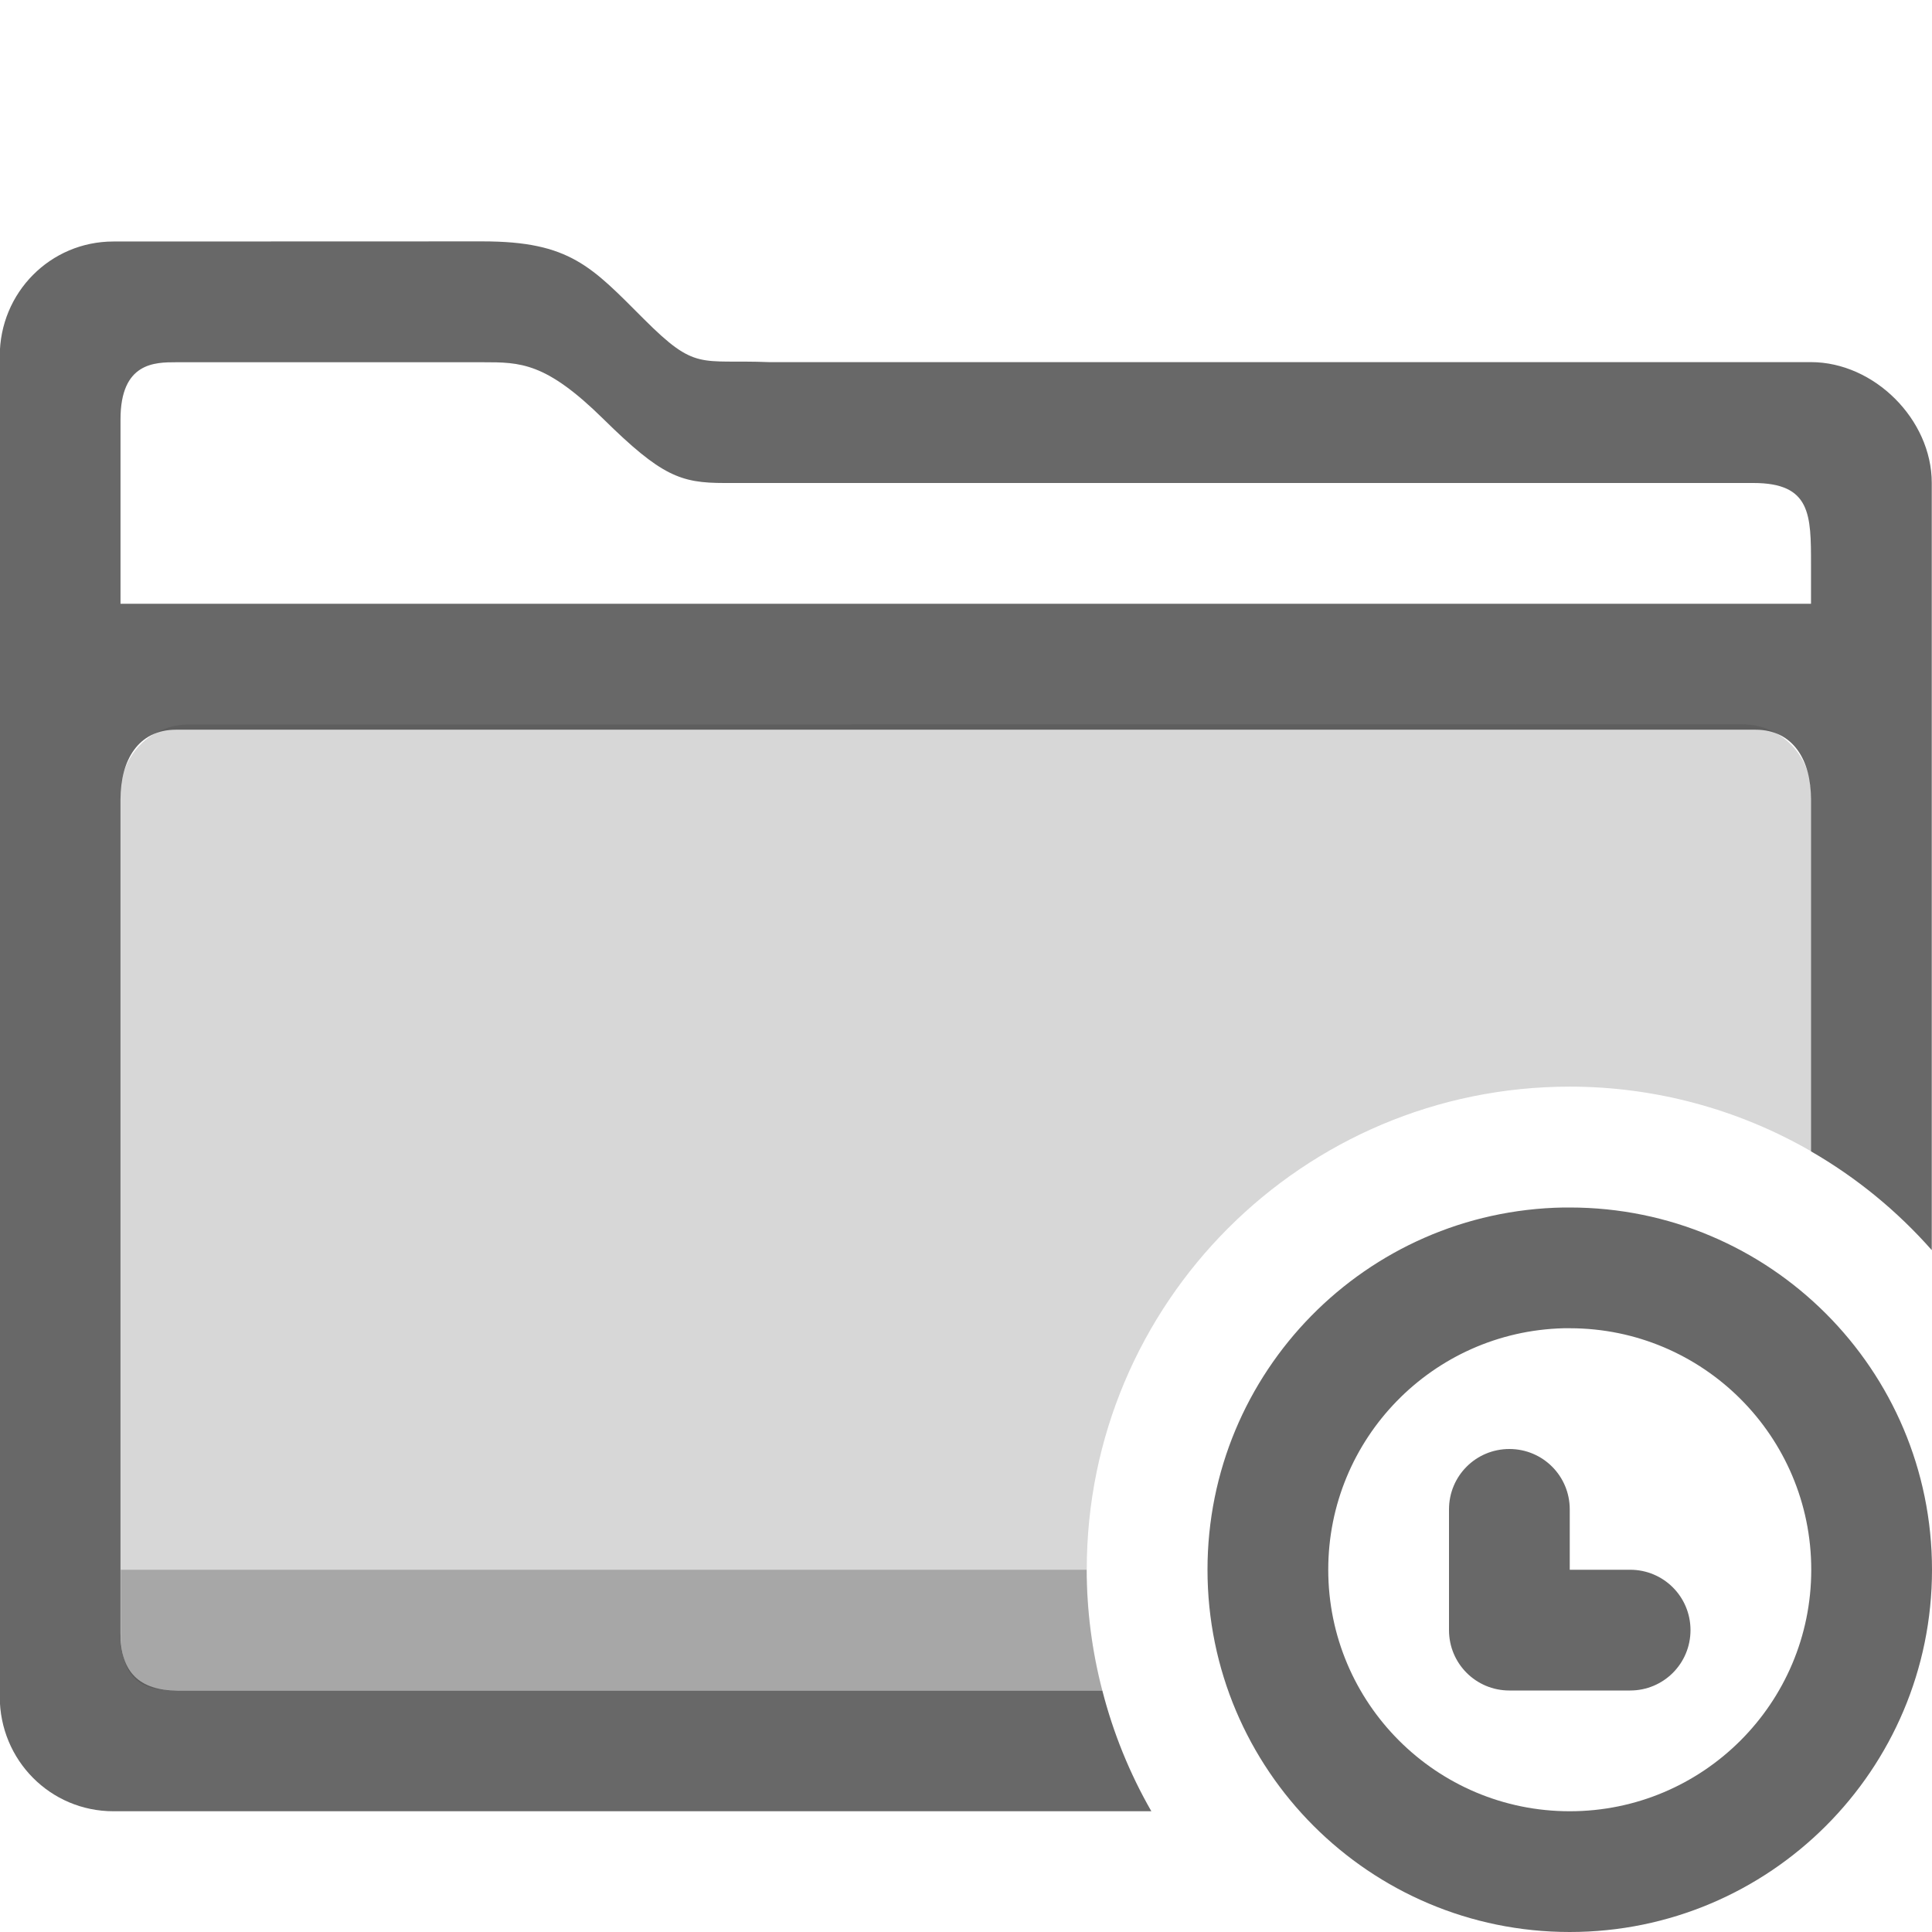
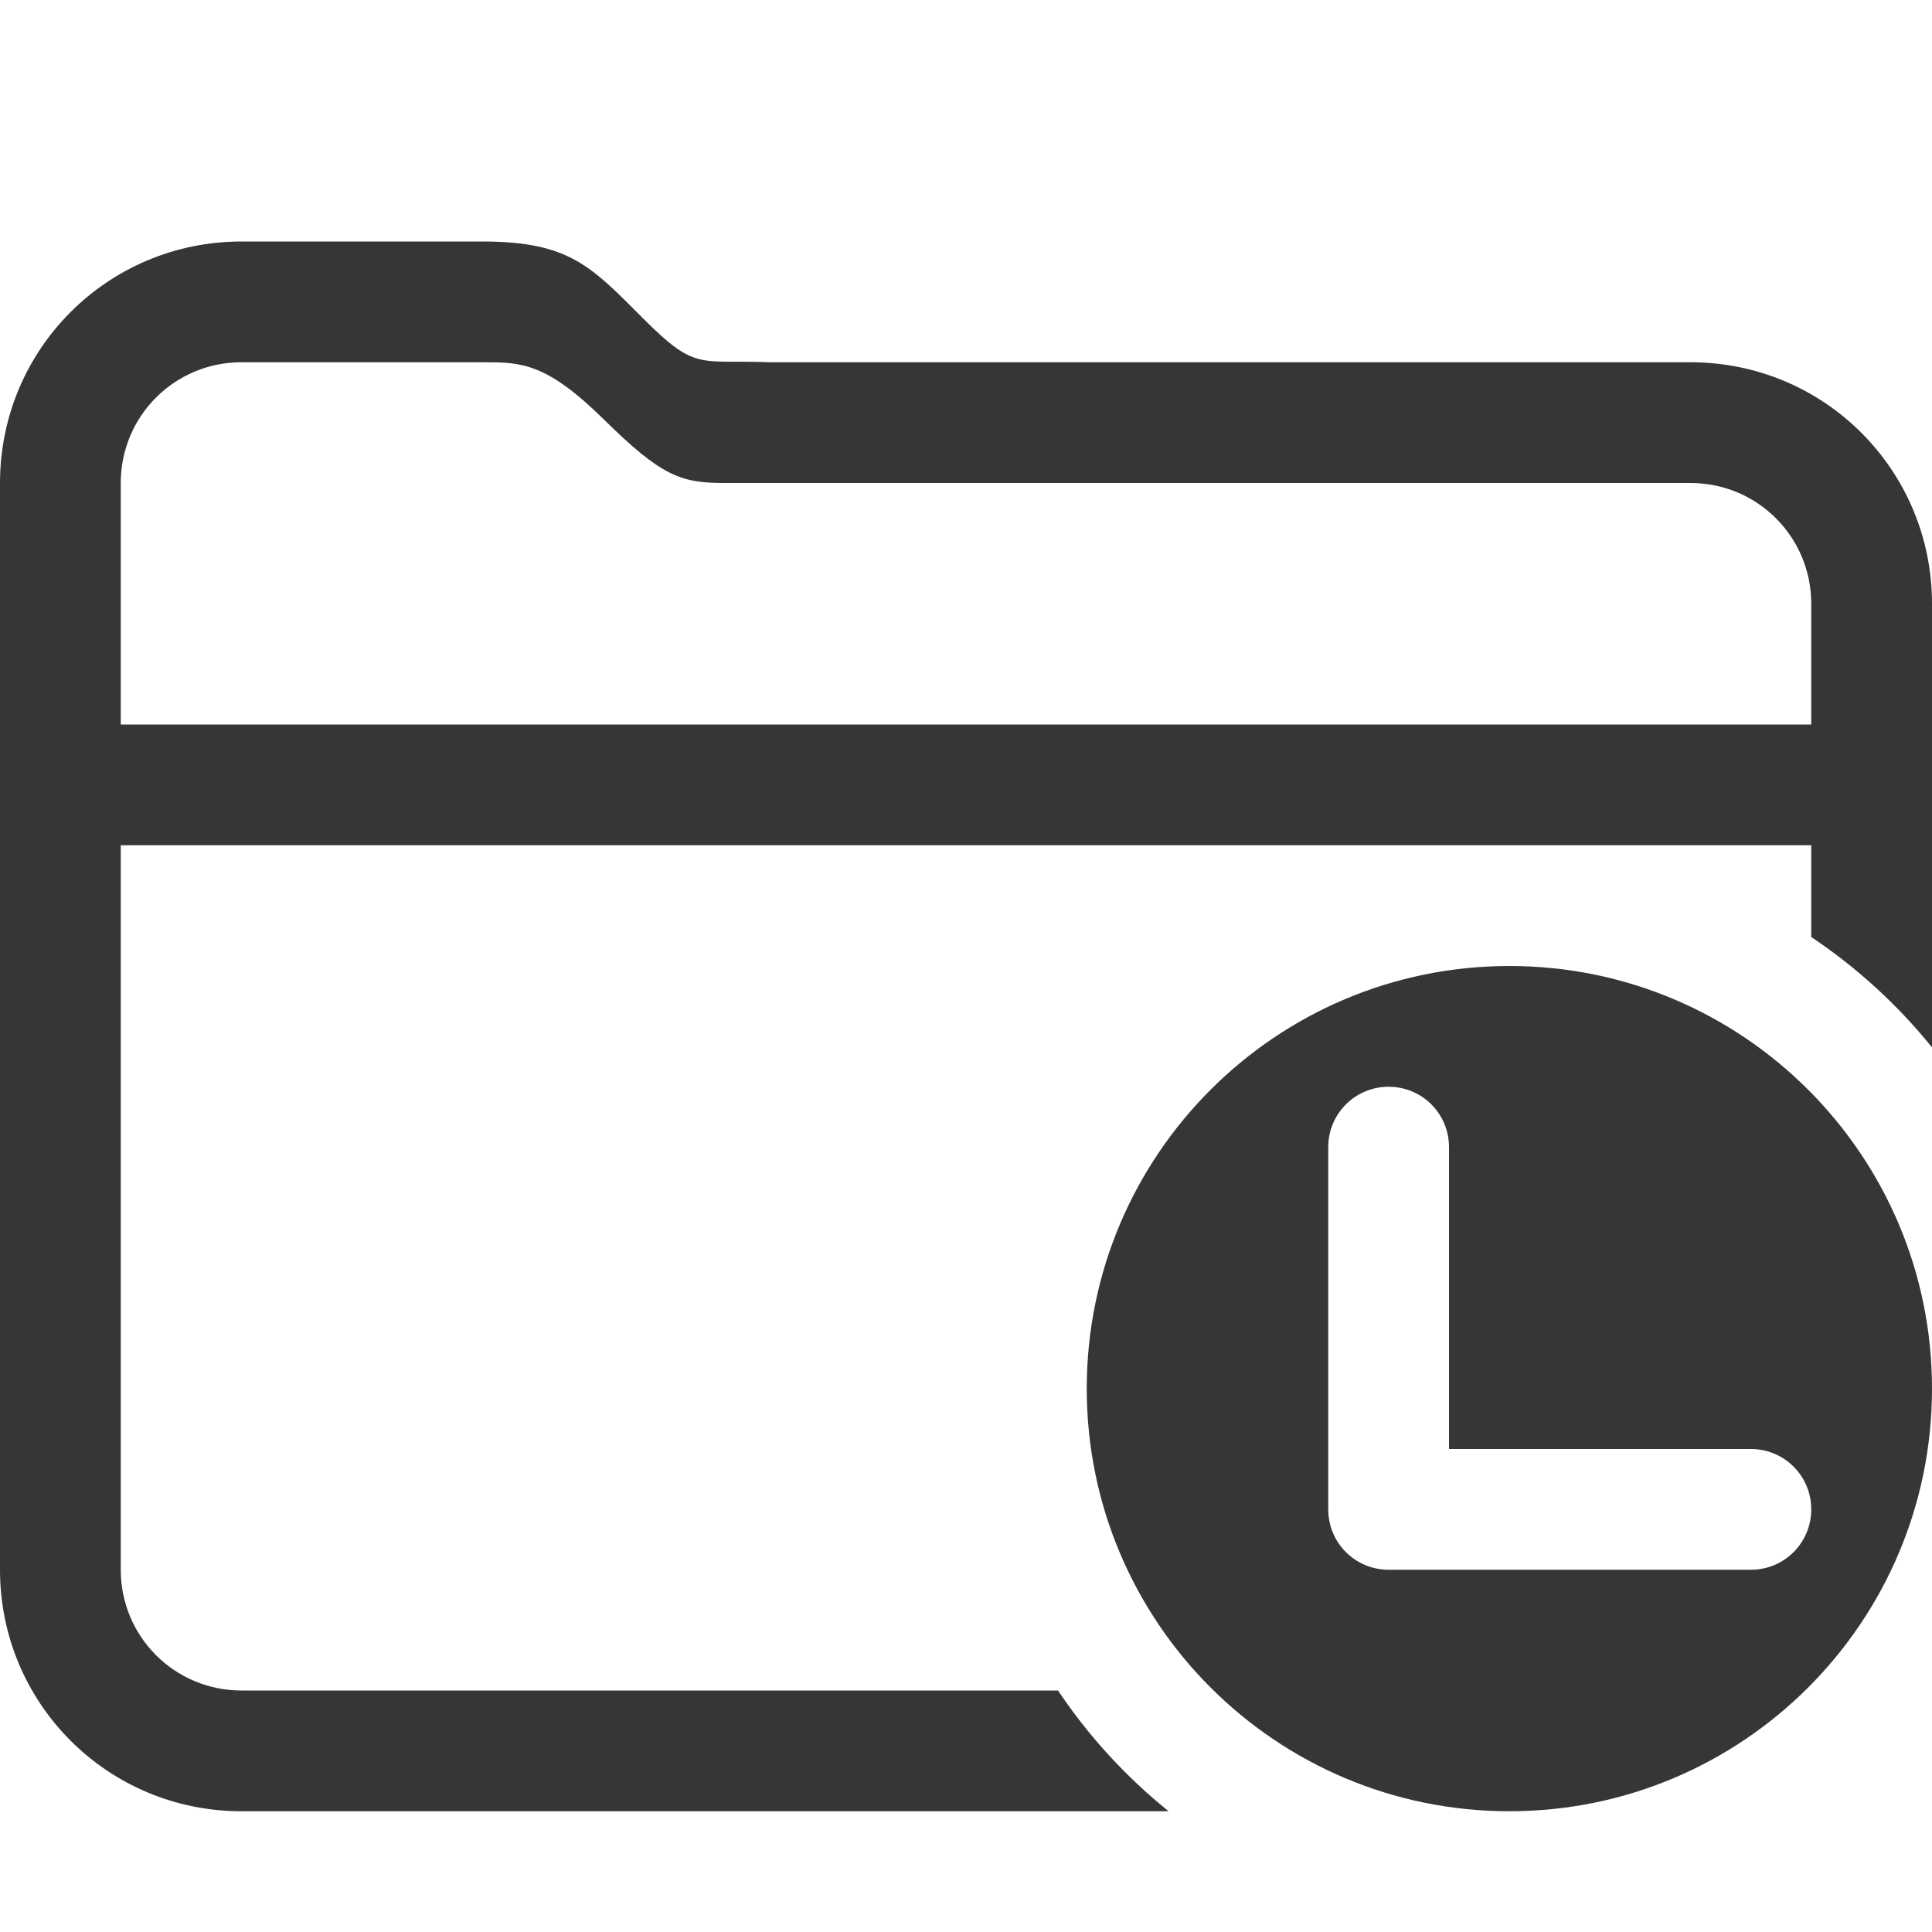
<svg xmlns="http://www.w3.org/2000/svg" width="16" height="16" version="1.1" viewBox="0 0 16 16">
  <defs>
-     <style id="current-color-scheme" type="text/css">.ColorScheme-Text { color:#363636; } .ColorScheme-Highlight { color:#5294e2; }</style>
+     <style id="current-color-scheme" type="text/css">.ColorScheme-Text { color:#363636; }</style>
  </defs>
-   <path style="fill:currentColor" class="ColorScheme-Text" d="m0.939 2c-0.522 0-0.941 0.423-0.941 0.949v11.102c0 0.526 0.419 0.949 0.941 0.949h8.596a4 4 0 0 1-0.406-1h-7.66c-0.317 0-0.471-0.153-0.471-0.473v-6.908c0-0.319 0.144-0.576 0.461-0.576h13.078c0.317 0 0.461 0.257 0.461 0.576v2.916a4 4 0 0 1 1 0.818v-6.354c0-0.526-0.478-1-1-1h-8.627c-0.58-0.023-0.605 0.077-1.039-0.357-0.434-0.434-0.613-0.643-1.334-0.643zm0.52 1h2.539c0.312 0 0.521-9.069e-4 1 0.471s0.639 0.529 1 0.529h8.523c0.477 0 0.477 0.263 0.477 0.676v0.324h-14v-1.527c0-0.472 0.284-0.473 0.461-0.473z" opacity=".75" />
-   <path style="fill:currentColor" class="ColorScheme-Text" d="m1.56 6c-0.312 0-0.562 0.255-0.562 0.572v6.945c-1e-8 0.317 0.114 0.482 0.426 0.482h7.705a4 4 0 0 1-0.129-1 4 4 0 0 1 4-4 4 4 0 0 1 1.998 0.535v-2.963c0-0.317-0.253-0.572-0.564-0.572z" opacity=".2" />
-   <path style="fill:currentColor" class="ColorScheme-Text" d="m1 13v0.527c0 0.356 0.169 0.473 0.48 0.473h7.648a4 4 0 0 1-0.129-1h-8z" opacity=".3" />
-   <path style="fill:currentColor" class="ColorScheme-Text" d="m12.949 10a3 3 0 0 0-2.949 3 3 3 0 0 0 3 3 3 3 0 0 0 3-3 3 3 0 0 0-3-3 3 3 0 0 0-0.051 0zm0 1a2 2 0 0 1 0.002 0 2 2 0 0 1 0.049 0 2 2 0 0 1 2 2 2 2 0 0 1-2 2 2 2 0 0 1-2-2 2 2 0 0 1 1.949-2zm-0.449 1c-0.277 0-0.5 0.223-0.5 0.5v1c0 0.277 0.223 0.5 0.5 0.5h1c0.277 0 0.5-0.223 0.5-0.5s-0.223-0.5-0.5-0.5h-0.5v-0.5c0-0.277-0.223-0.5-0.5-0.5z" opacity=".75" />
+   <path d="m2 2c-1.108 0-2 0.892-2 2v9c0 1.108 0.892 2 2 2h7.678a4.5 4.5 0 0 1-0.916-1h-6.762c-0.554 0-1-0.446-1-1v-6h14v0.76a4.5 4.5 0 0 1 1 0.914v-3.674c0-1.108-0.892-2-2-2h-7.629c-0.58-0.023-0.605 0.077-1.039-0.357-0.434-0.434-0.613-0.642-1.332-0.643zm0 1h2c0.311-1.7e-6 0.52 1.414e-4 0.998 0.471 0.479 0.472 0.639 0.529 1 0.529h8.002c0.554 0 1 0.446 1 1v1h-14v-2c0-0.554 0.446-1 1-1z" style="fill:currentColor" class="ColorScheme-Text" />
+   <path d="m12.5 8c-1.933 0-3.5 1.567-3.5 3.5 0 1.933 1.567 3.5 3.5 3.5s3.5-1.567 3.5-3.5c0-1.933-1.567-3.5-3.5-3.5zm-1 1c0.277 0 0.5 0.223 0.5 0.5v2.5h2.5c0.277 0 0.5 0.223 0.5 0.5s-0.223 0.5-0.5 0.5h-3c-0.277 0-0.5-0.223-0.5-0.5v-3c0-0.277 0.223-0.5 0.5-0.5z" style="fill:currentColor" class="ColorScheme-Text" />
</svg>
